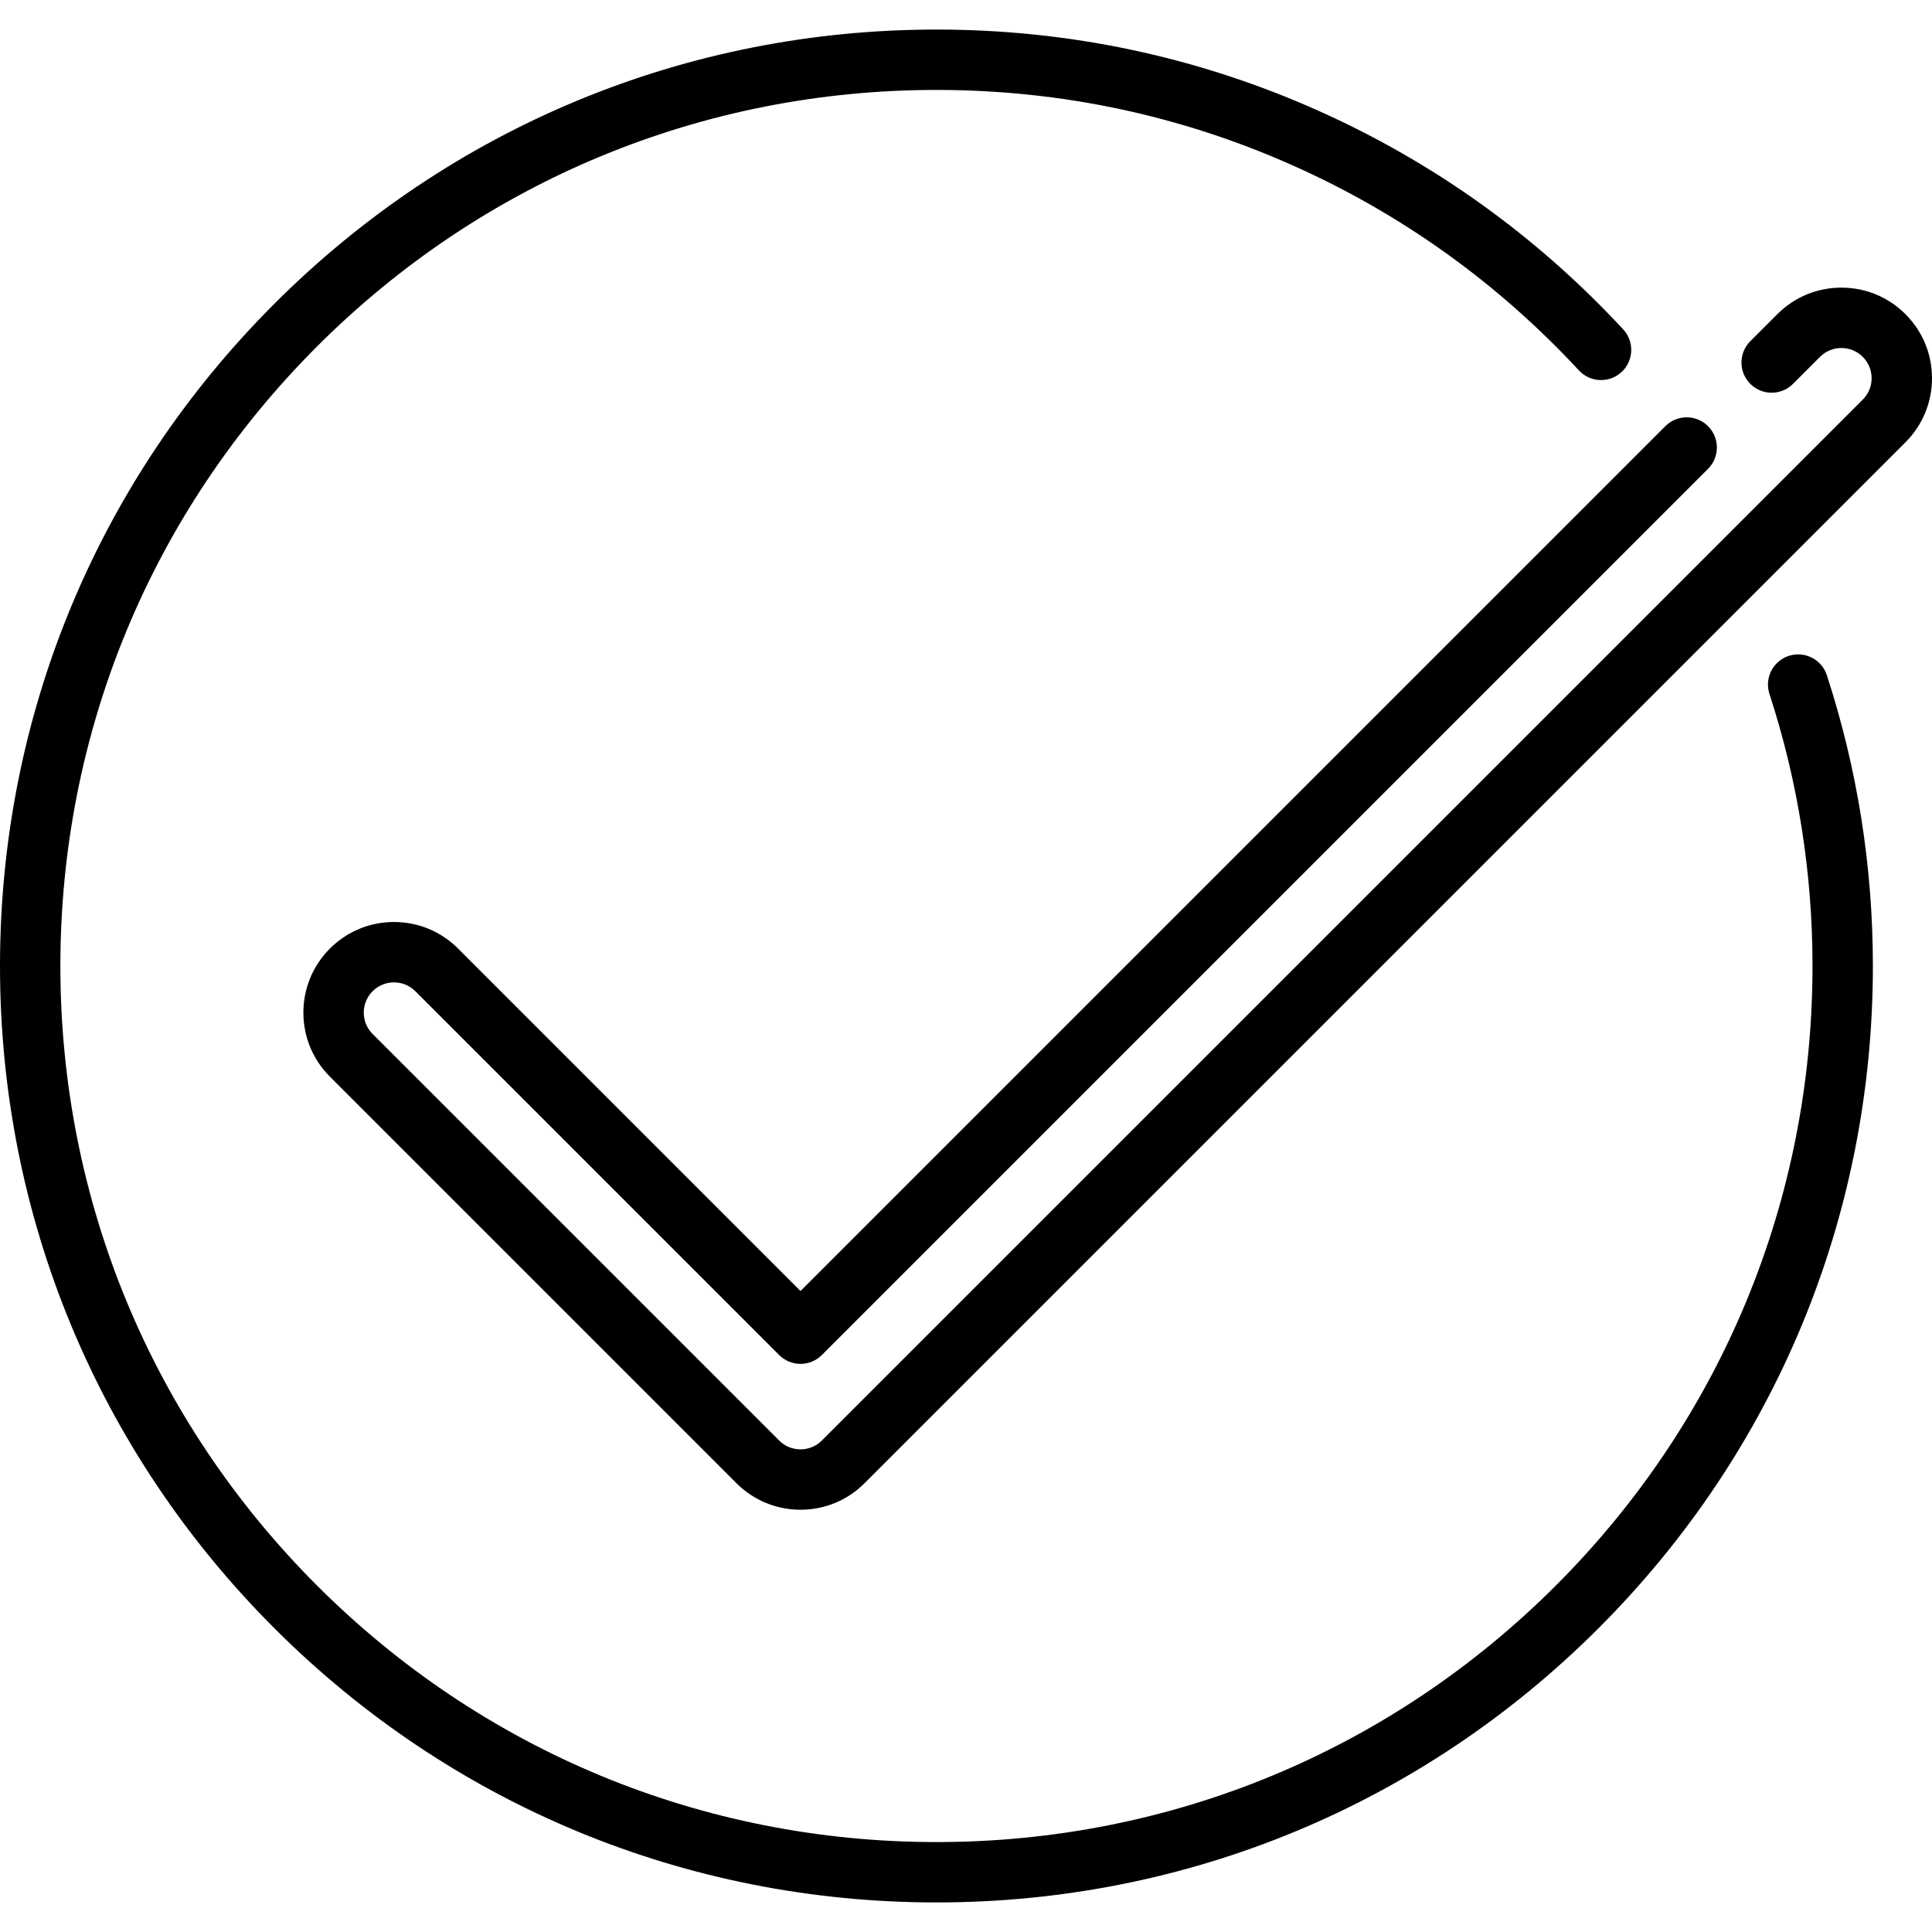
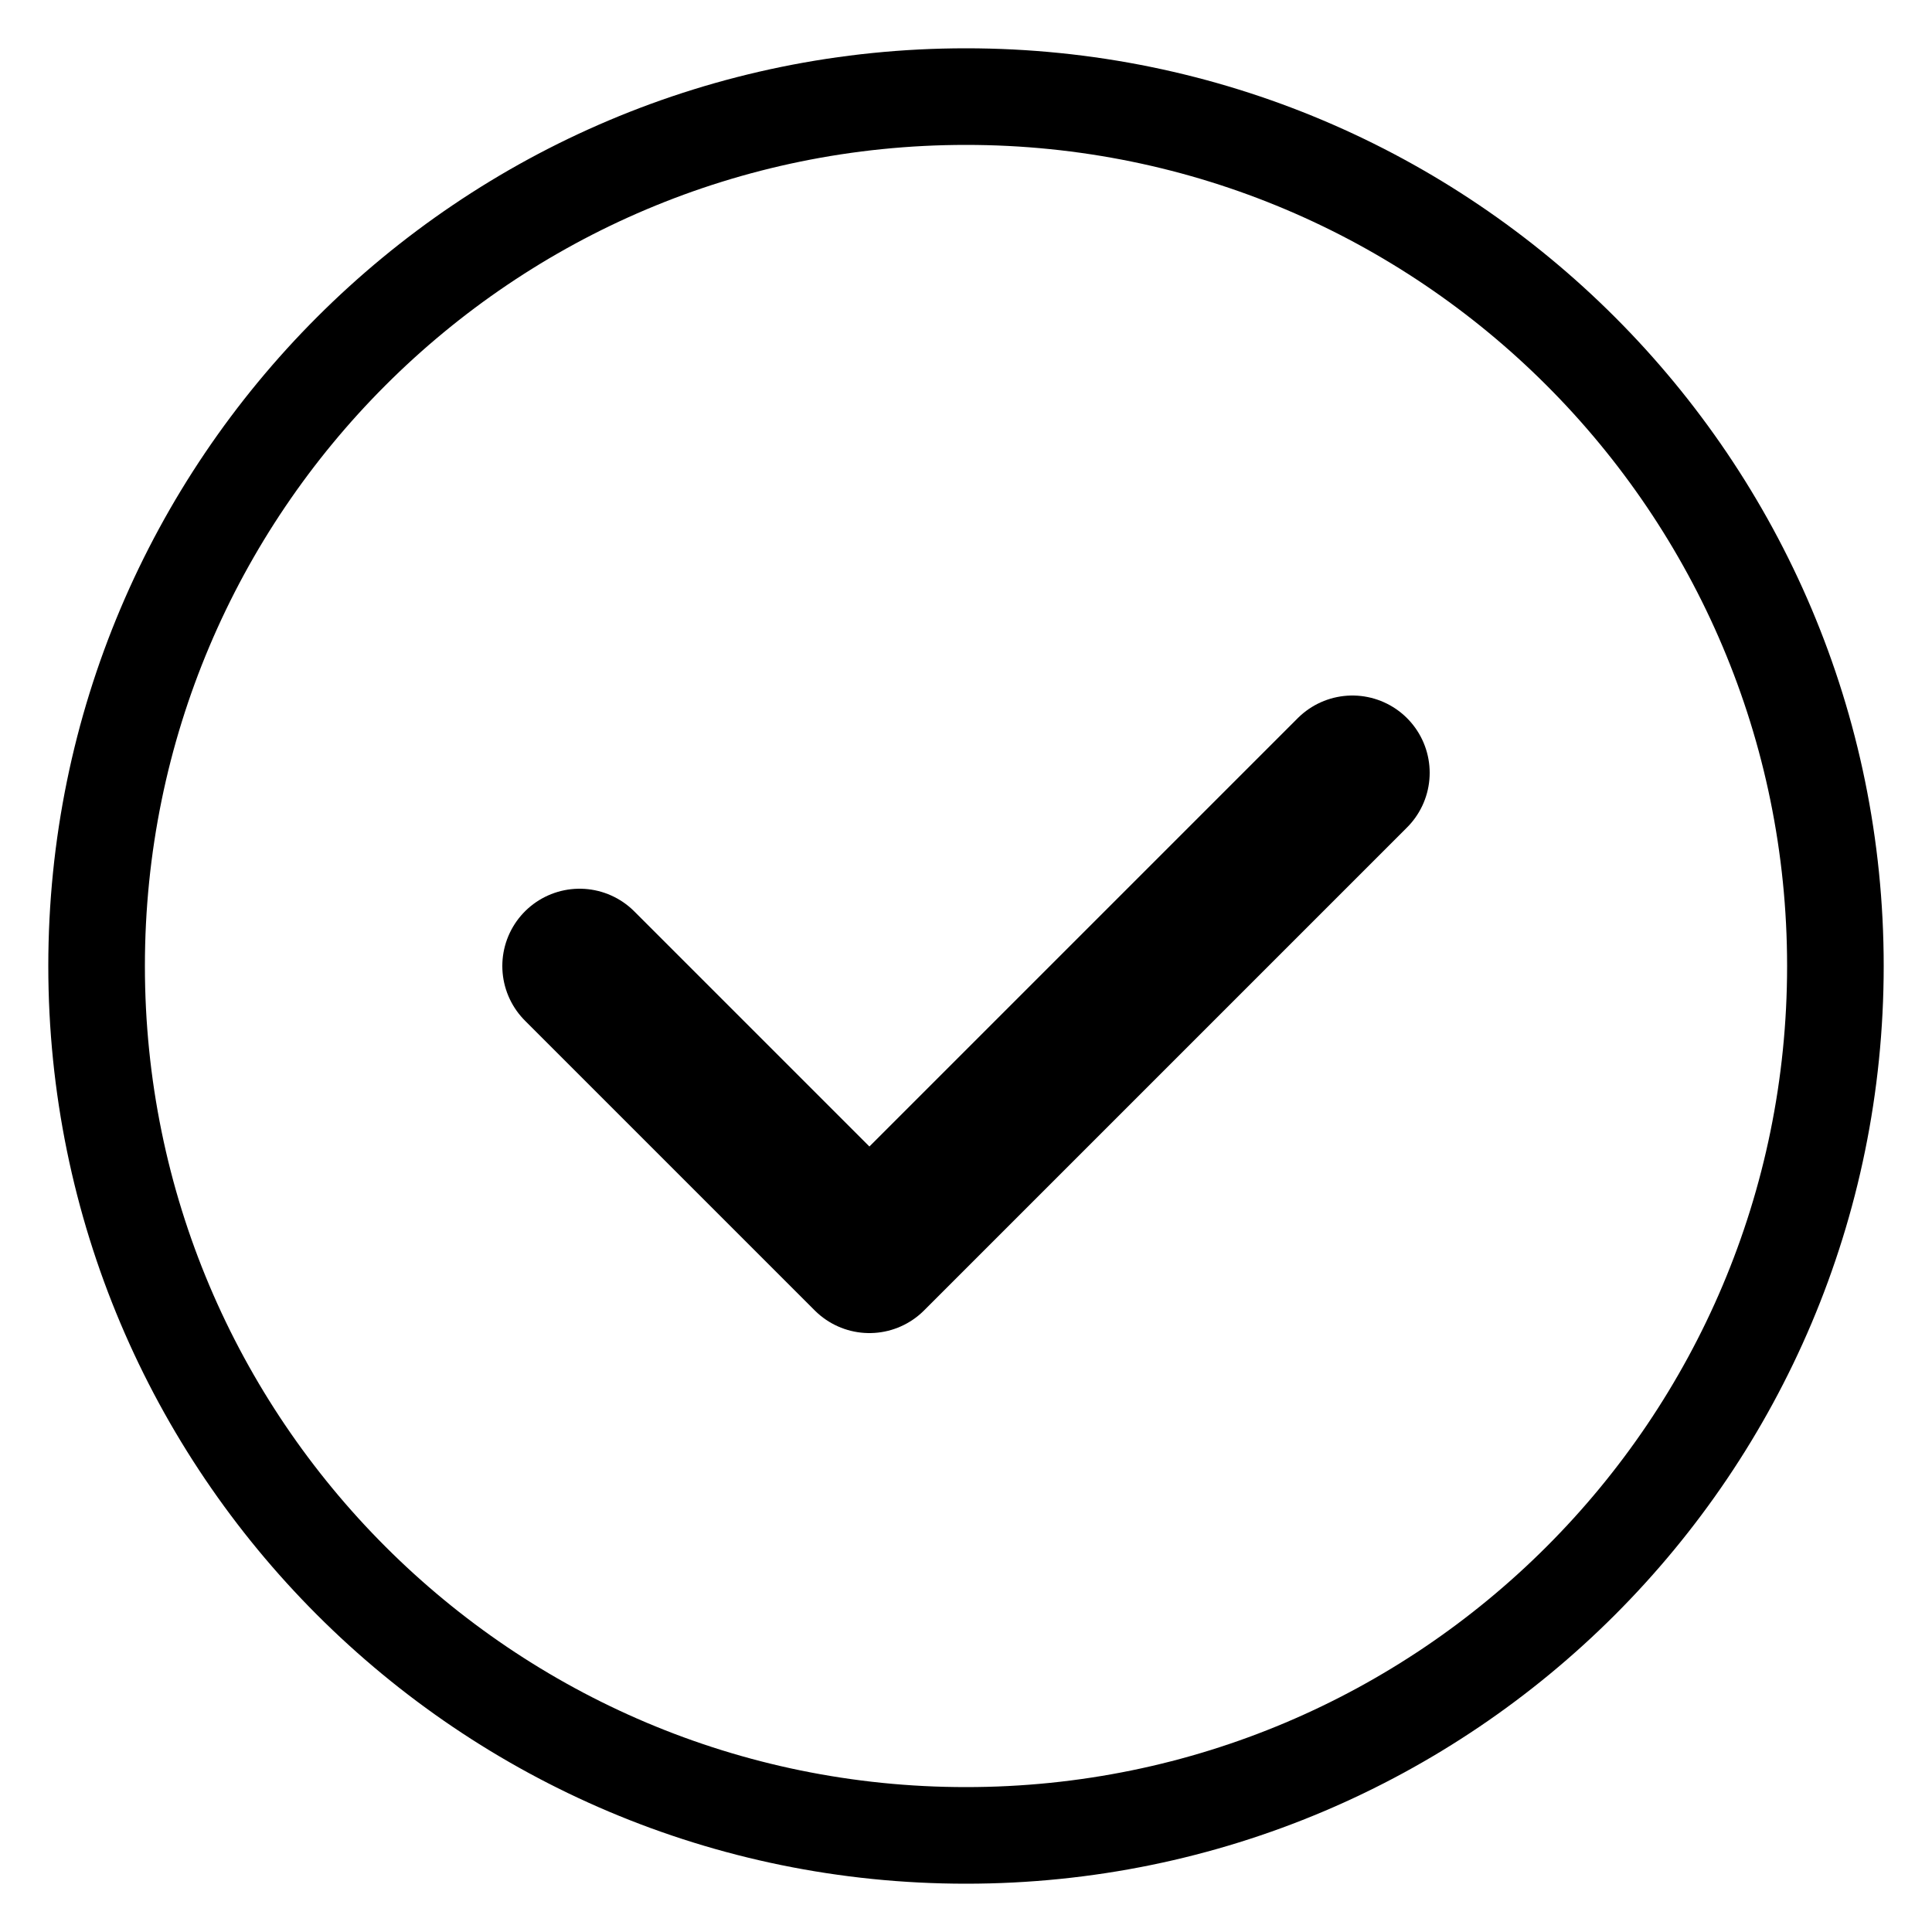
- <svg xmlns="http://www.w3.org/2000/svg" fill="currentColor" height="800px" width="800px" version="1.1" id="Capa_1" viewBox="0 0 512 512" xml:space="preserve">
-   <g>
-     <path d="M474.045,173.813c-4.201,1.371-6.494,5.888-5.123,10.088c7.571,23.199,11.411,47.457,11.411,72.1   c0,62.014-24.149,120.315-68,164.166s-102.153,68-164.167,68s-120.316-24.149-164.167-68S16,318.014,16,256   S40.149,135.684,84,91.833s102.153-68,164.167-68c32.889,0,64.668,6.734,94.455,20.017c28.781,12.834,54.287,31.108,75.81,54.315   c3.004,3.239,8.066,3.431,11.306,0.425c3.24-3.004,3.43-8.065,0.426-11.306c-23-24.799-50.26-44.328-81.024-58.047   C317.287,15.035,283.316,7.833,248.167,7.833c-66.288,0-128.608,25.813-175.48,72.687C25.814,127.392,0,189.712,0,256   c0,66.287,25.814,128.607,72.687,175.479c46.872,46.873,109.192,72.687,175.48,72.687s128.608-25.813,175.48-72.687   c46.873-46.872,72.687-109.192,72.687-175.479c0-26.332-4.105-52.26-12.201-77.064   C482.762,174.736,478.245,172.445,474.045,173.813z" />
-     <path d="M504.969,83.262c-4.532-4.538-10.563-7.037-16.98-7.037s-12.448,2.499-16.978,7.034l-7.161,7.161   c-3.124,3.124-3.124,8.189,0,11.313c3.124,3.123,8.19,3.124,11.314-0.001l7.164-7.164c1.51-1.512,3.52-2.344,5.66-2.344   s4.15,0.832,5.664,2.348c1.514,1.514,2.348,3.524,2.348,5.663s-0.834,4.149-2.348,5.663L217.802,381.75   c-1.51,1.512-3.52,2.344-5.66,2.344s-4.15-0.832-5.664-2.348L98.747,274.015c-1.514-1.514-2.348-3.524-2.348-5.663   c0-2.138,0.834-4.149,2.351-5.667c1.51-1.512,3.52-2.344,5.66-2.344s4.15,0.832,5.664,2.348l96.411,96.411   c1.5,1.5,3.535,2.343,5.657,2.343s4.157-0.843,5.657-2.343l234.849-234.849c3.125-3.125,3.125-8.189,0-11.314   c-3.124-3.123-8.189-3.123-11.313,0L212.142,342.129l-90.75-90.751c-4.533-4.538-10.563-7.037-16.98-7.037   s-12.448,2.499-16.978,7.034c-4.536,4.536-7.034,10.565-7.034,16.977c0,6.412,2.498,12.441,7.034,16.978l107.728,107.728   c4.532,4.538,10.563,7.037,16.98,7.037c6.417,0,12.448-2.499,16.977-7.033l275.847-275.848c4.536-4.536,7.034-10.565,7.034-16.978   S509.502,87.794,504.969,83.262z" />
-   </g>
+ <svg xmlns="http://www.w3.org/2000/svg" viewBox="0 0 100 100">
+   <circle cx="50" cy="50" r="45" fill="none" stroke="currentColor" stroke-width="5" />
+   <path d="M30 50 L45 65 L70 40" stroke="currentColor" stroke-width="8" fill="none" stroke-linecap="round" stroke-linejoin="round" />
</svg>
